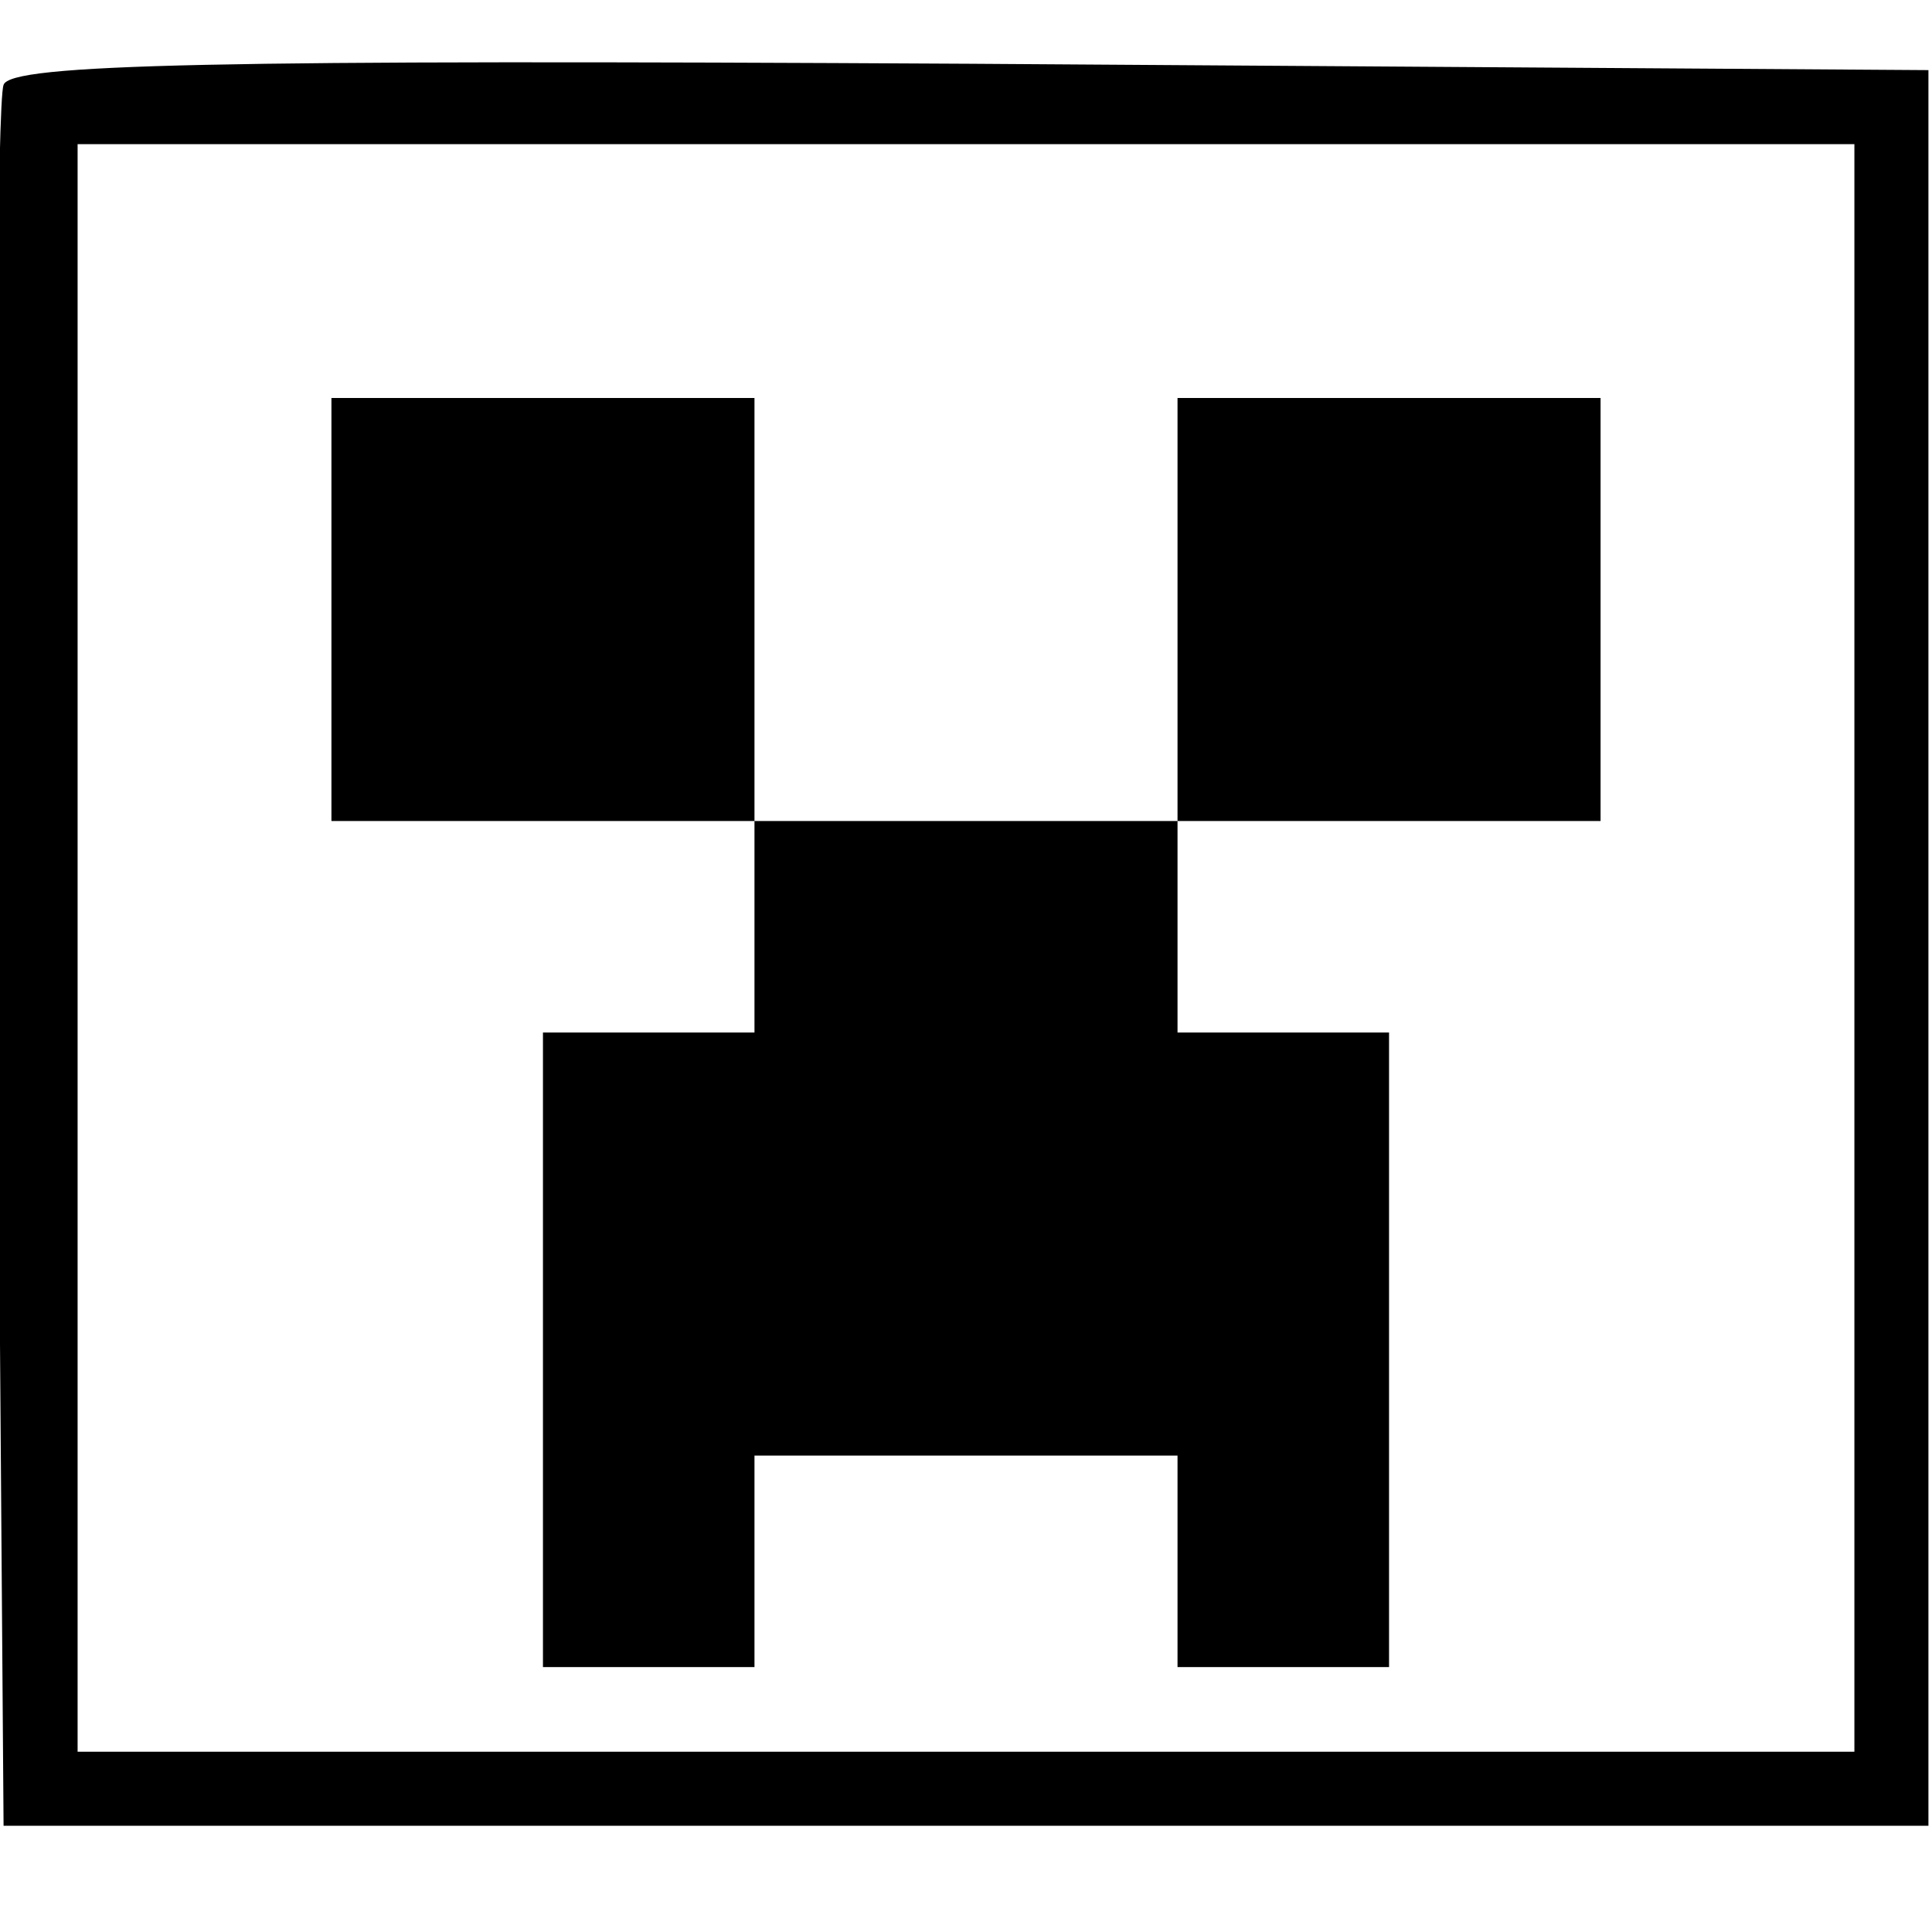
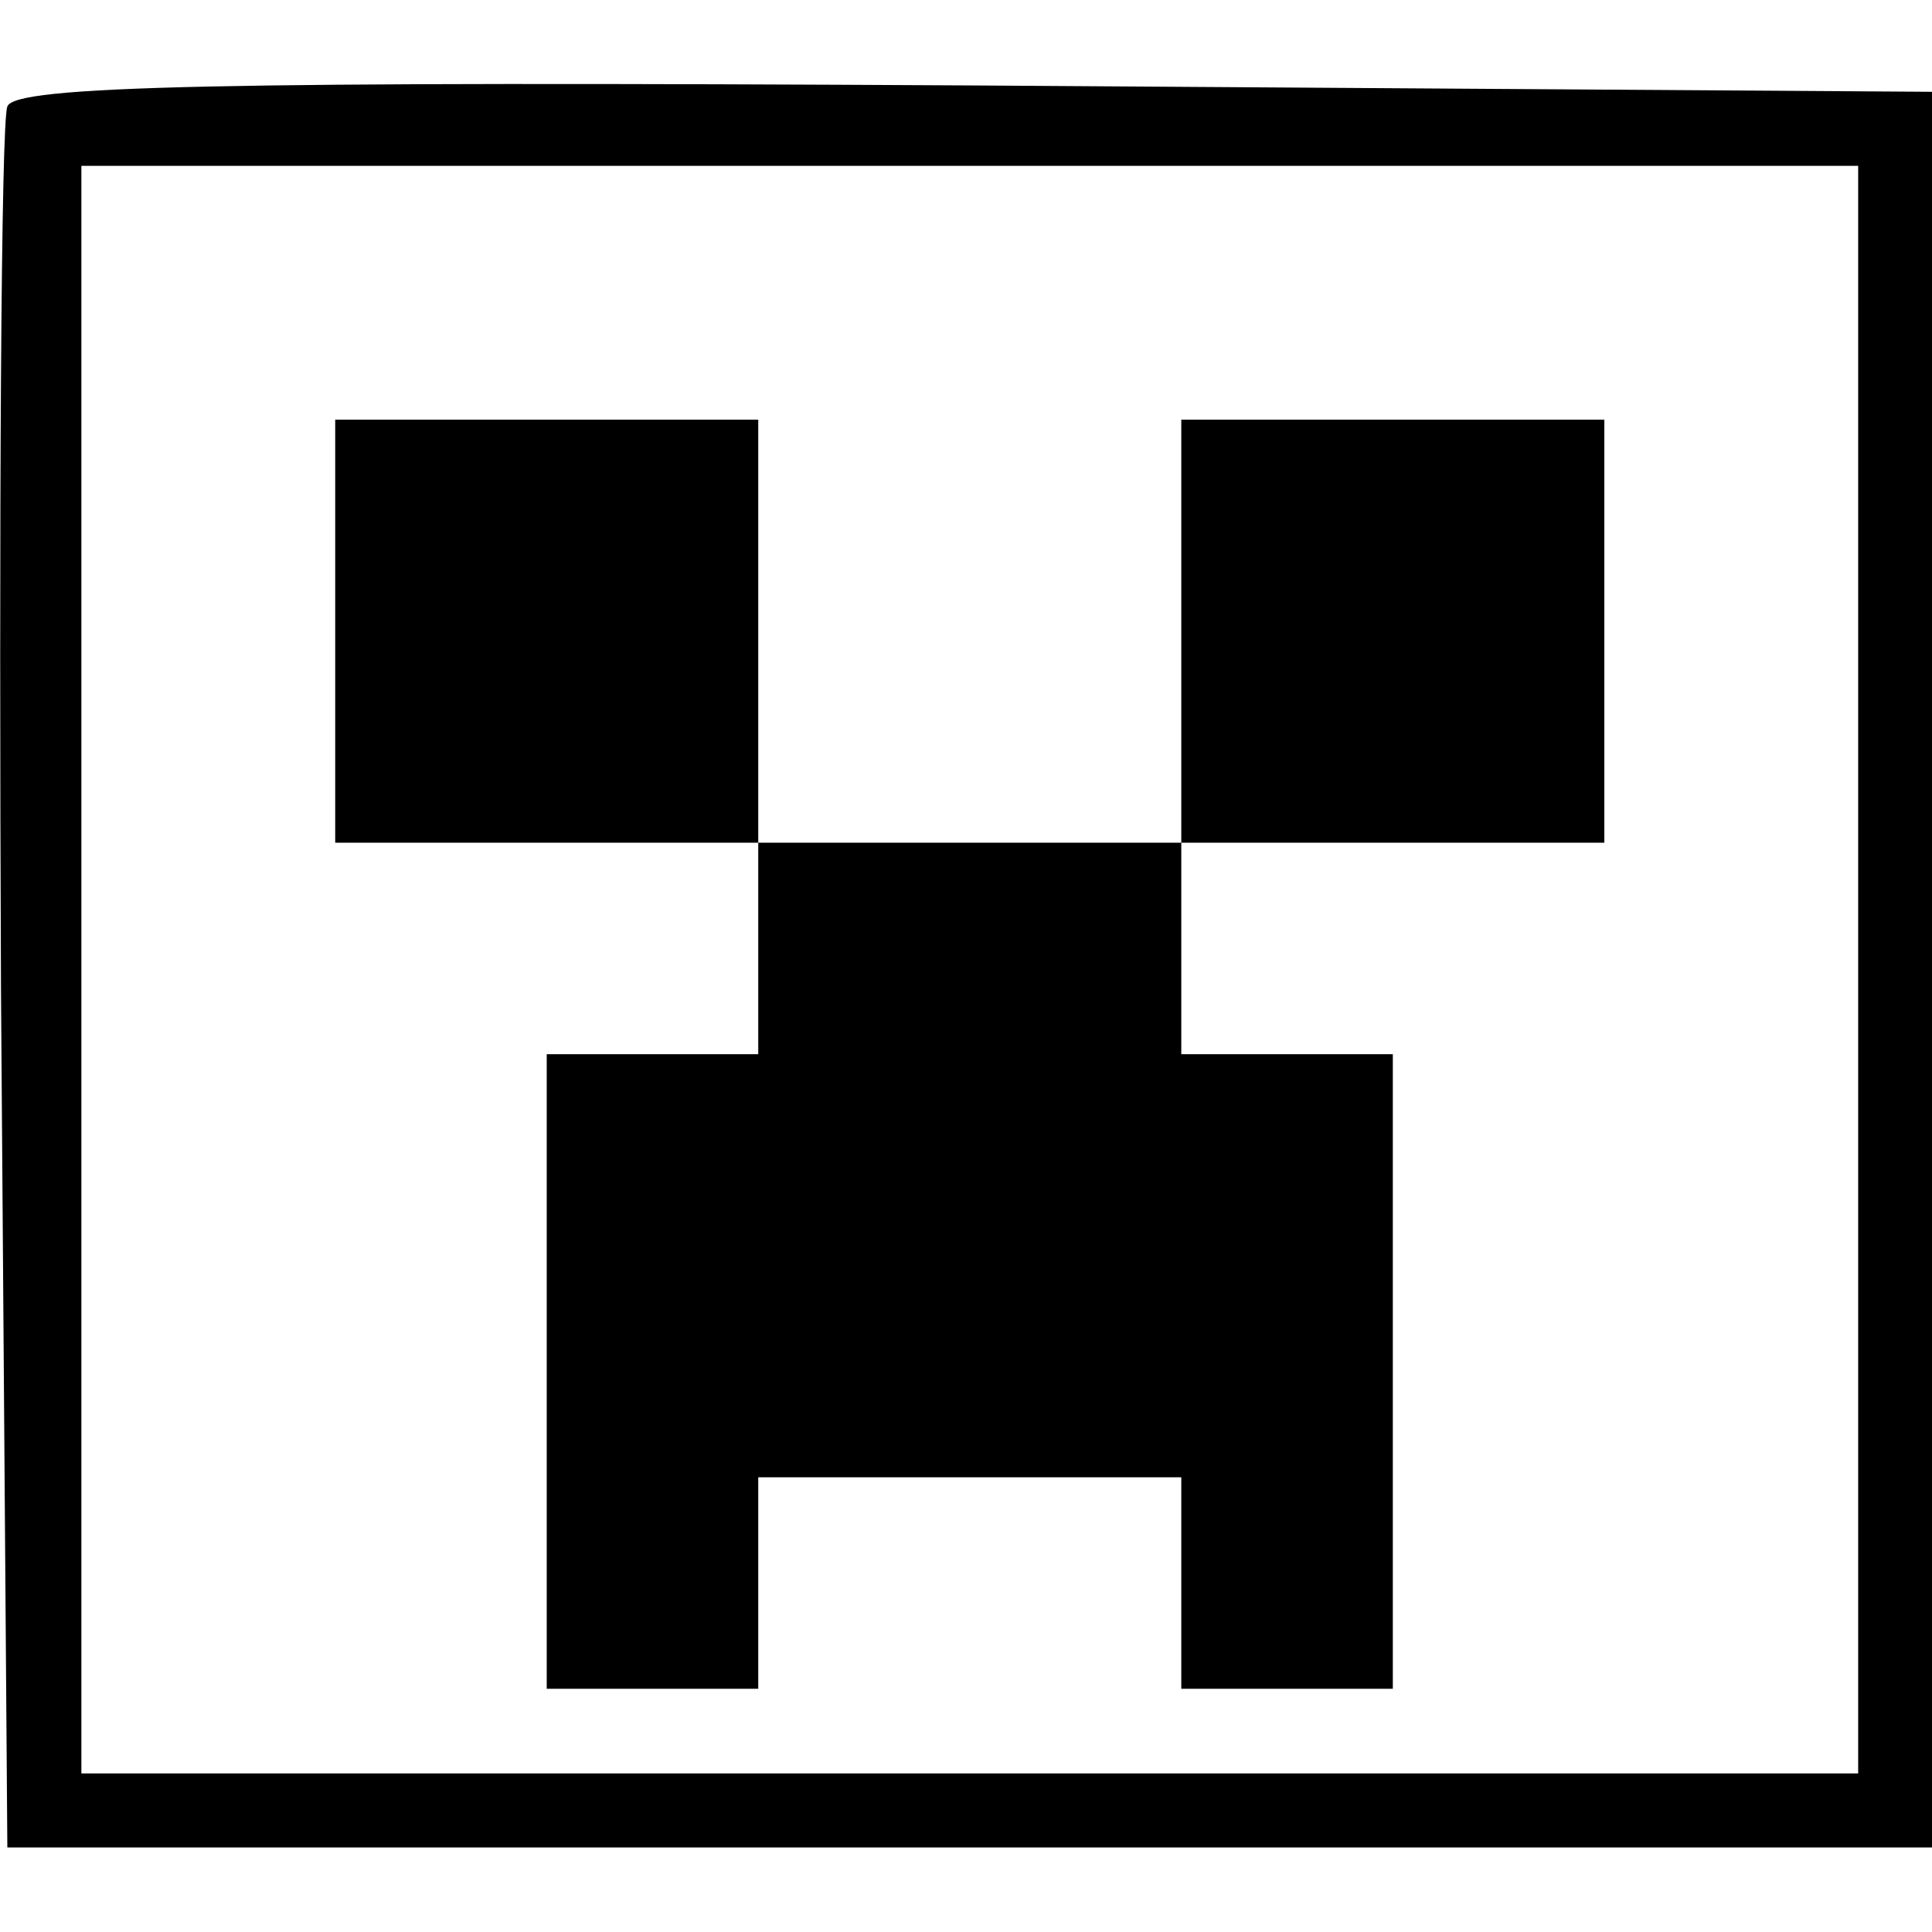
- <svg xmlns="http://www.w3.org/2000/svg" viewBox="0 0 1024 1024">
-   <g transform="translate(0 1024) scale(1 -1)">
+ <svg xmlns="http://www.w3.org/2000/svg" width="1024" height="1024" viewBox="0 0 1024 1024">
+   <g transform="translate(2 1035.497) scale(1 -1)">
    <path d="M1.893 978.992c-3.365-7.846-4.486-218.616-3.365-468.626l3.365-454.054h1020.215v930.527l-507.867 3.365c-400.237 2.24-508.987 0-512.353-11.212zM982.867 521.577v-426.025h-941.738v852.051h941.738v-426.025zM175.667 700.957v-112.111h224.222v-112.111h-112.111v-336.333h112.111v112.111h224.222v-112.111h112.111v336.333h-112.111v112.111h224.222v224.222h-224.222v-224.222h-224.222v224.222h-224.222v-112.111z" />
  </g>
</svg>
